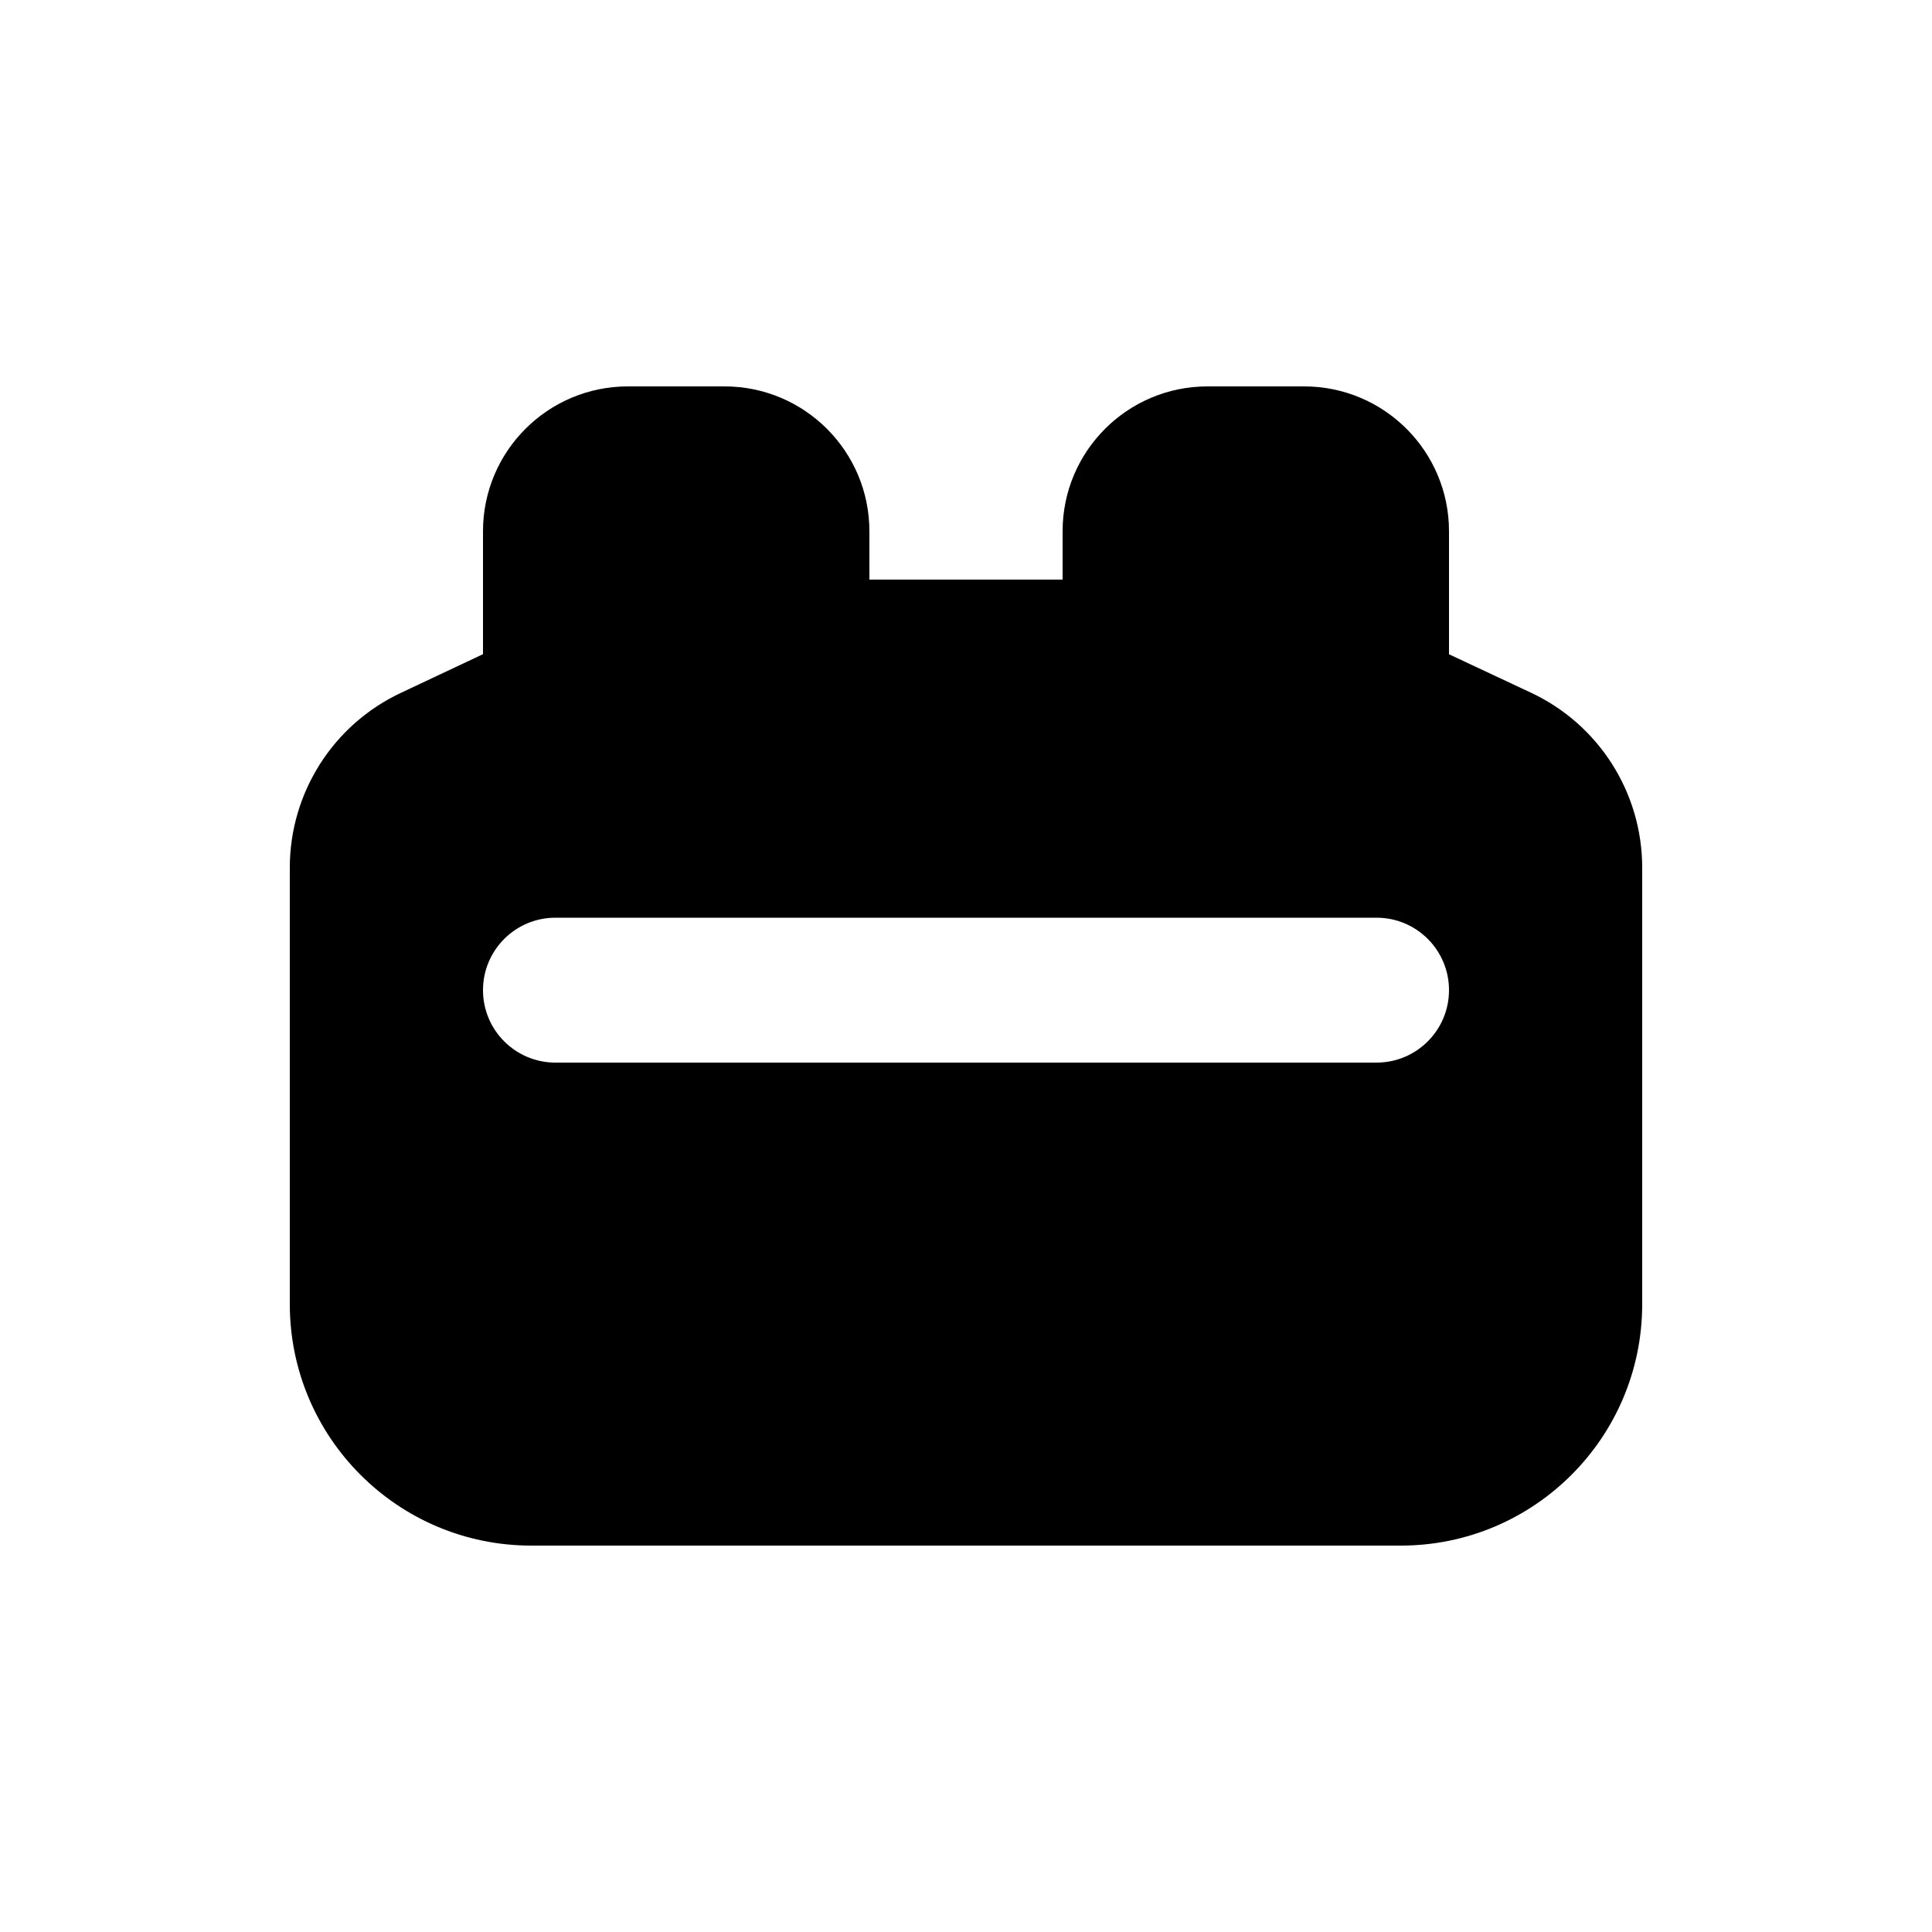
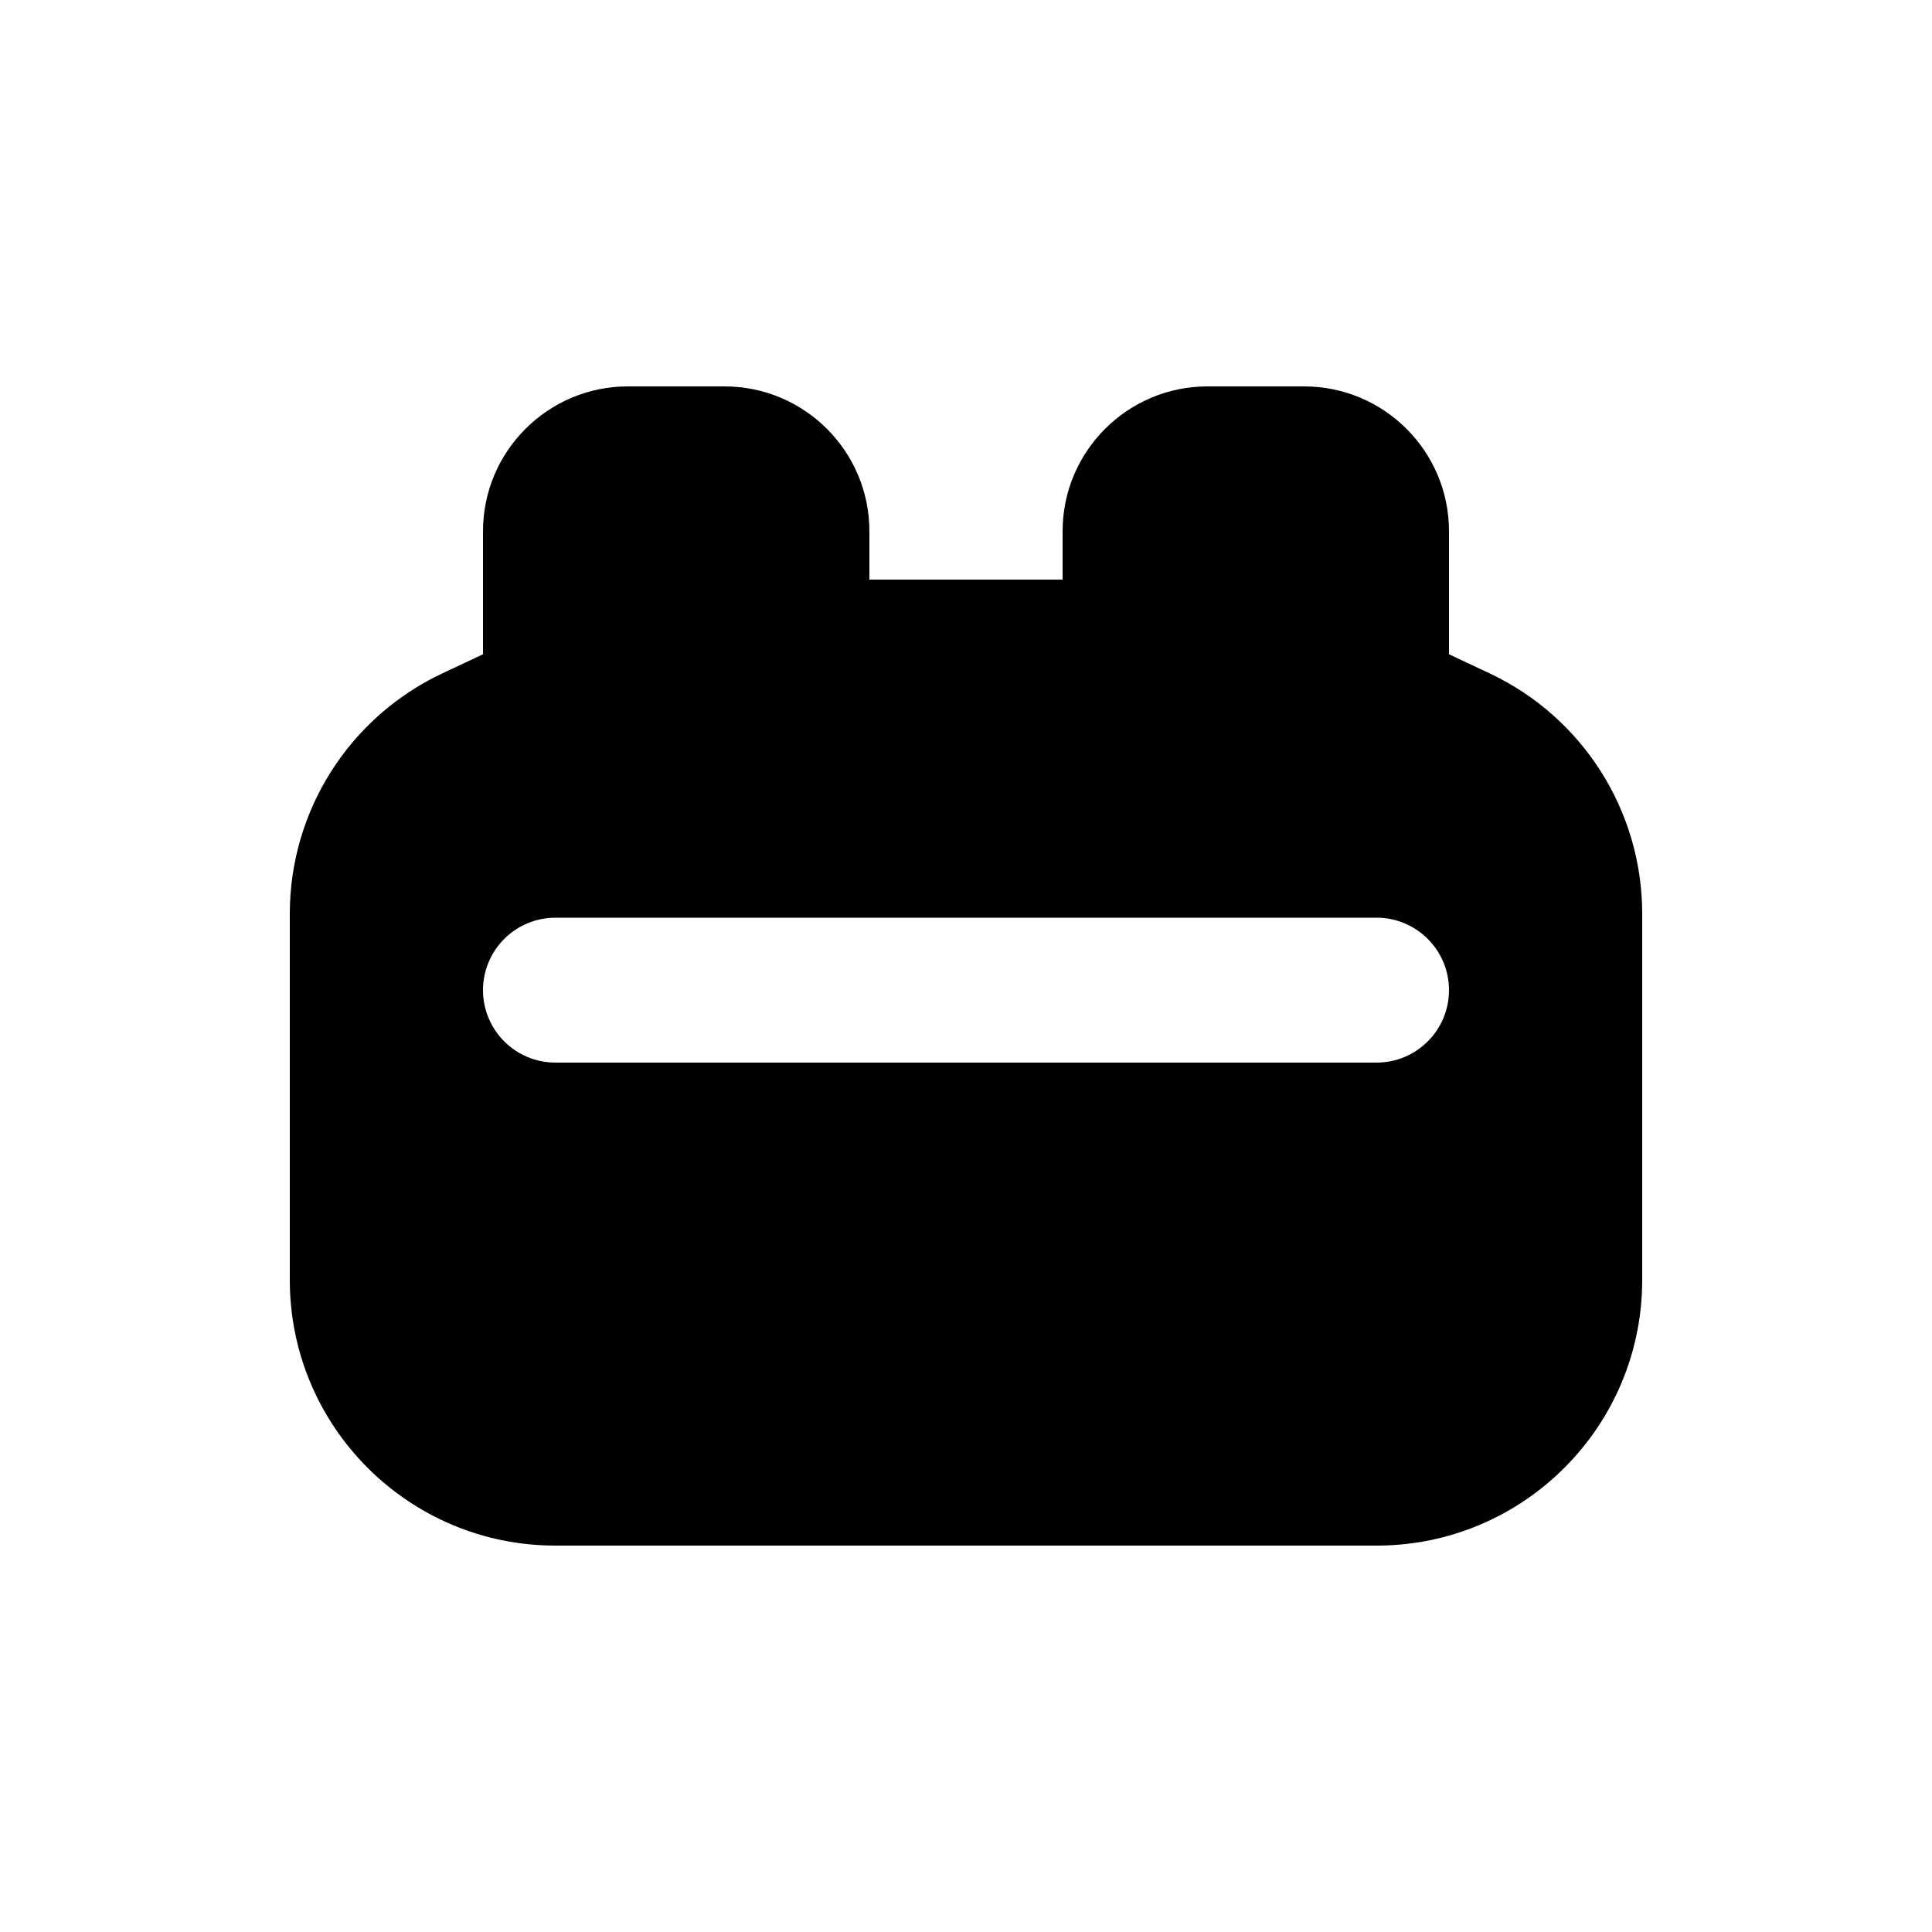
<svg xmlns="http://www.w3.org/2000/svg" viewBox="0 0 20 20">
-   <path fill-rule="evenodd" d="M5 5.5a1.5 1.5 0 0 1 1.5-1.5h1a1.5 1.5 0 0 1 1.5 1.5v.5h2v-.5a1.5 1.5 0 0 1 1.5-1.5h1a1.5 1.5 0 0 1 1.5 1.5v1.273l.849.398a2 2 0 0 1 1.151 1.811v4.518a2.5 2.5 0 0 1-2.5 2.5h-9a2.5 2.5 0 0 1-2.5-2.5v-4.518a2 2 0 0 1 1.151-1.81l.849-.4v-1.272Zm.75 4a.75.75 0 0 0 0 1.5h8.5a.75.75 0 0 0 0-1.5h-8.5Z" />
+   <path fill-rule="evenodd" d="M5 5.5c0-.828.672-1.5 1.5-1.5h1c.828 0 1.5.672 1.5 1.5v.5h2v-.5c0-.828.672-1.5 1.5-1.5h1c.828 0 1.5.672 1.5 1.5v1.273l.417.196c.966.453 1.583 1.423 1.583 2.49v3.791c0 1.519-1.231 2.75-2.75 2.75h-8.5c-1.519 0-2.75-1.231-2.75-2.75v-3.791c0-1.067.617-2.037 1.583-2.49l.417-.196v-1.273Zm.75 4c-.414 0-.75.336-.75.75s.336.75.75.75h8.5c.414 0 .75-.336.75-.75s-.336-.75-.75-.75h-8.5Z" />
</svg>
